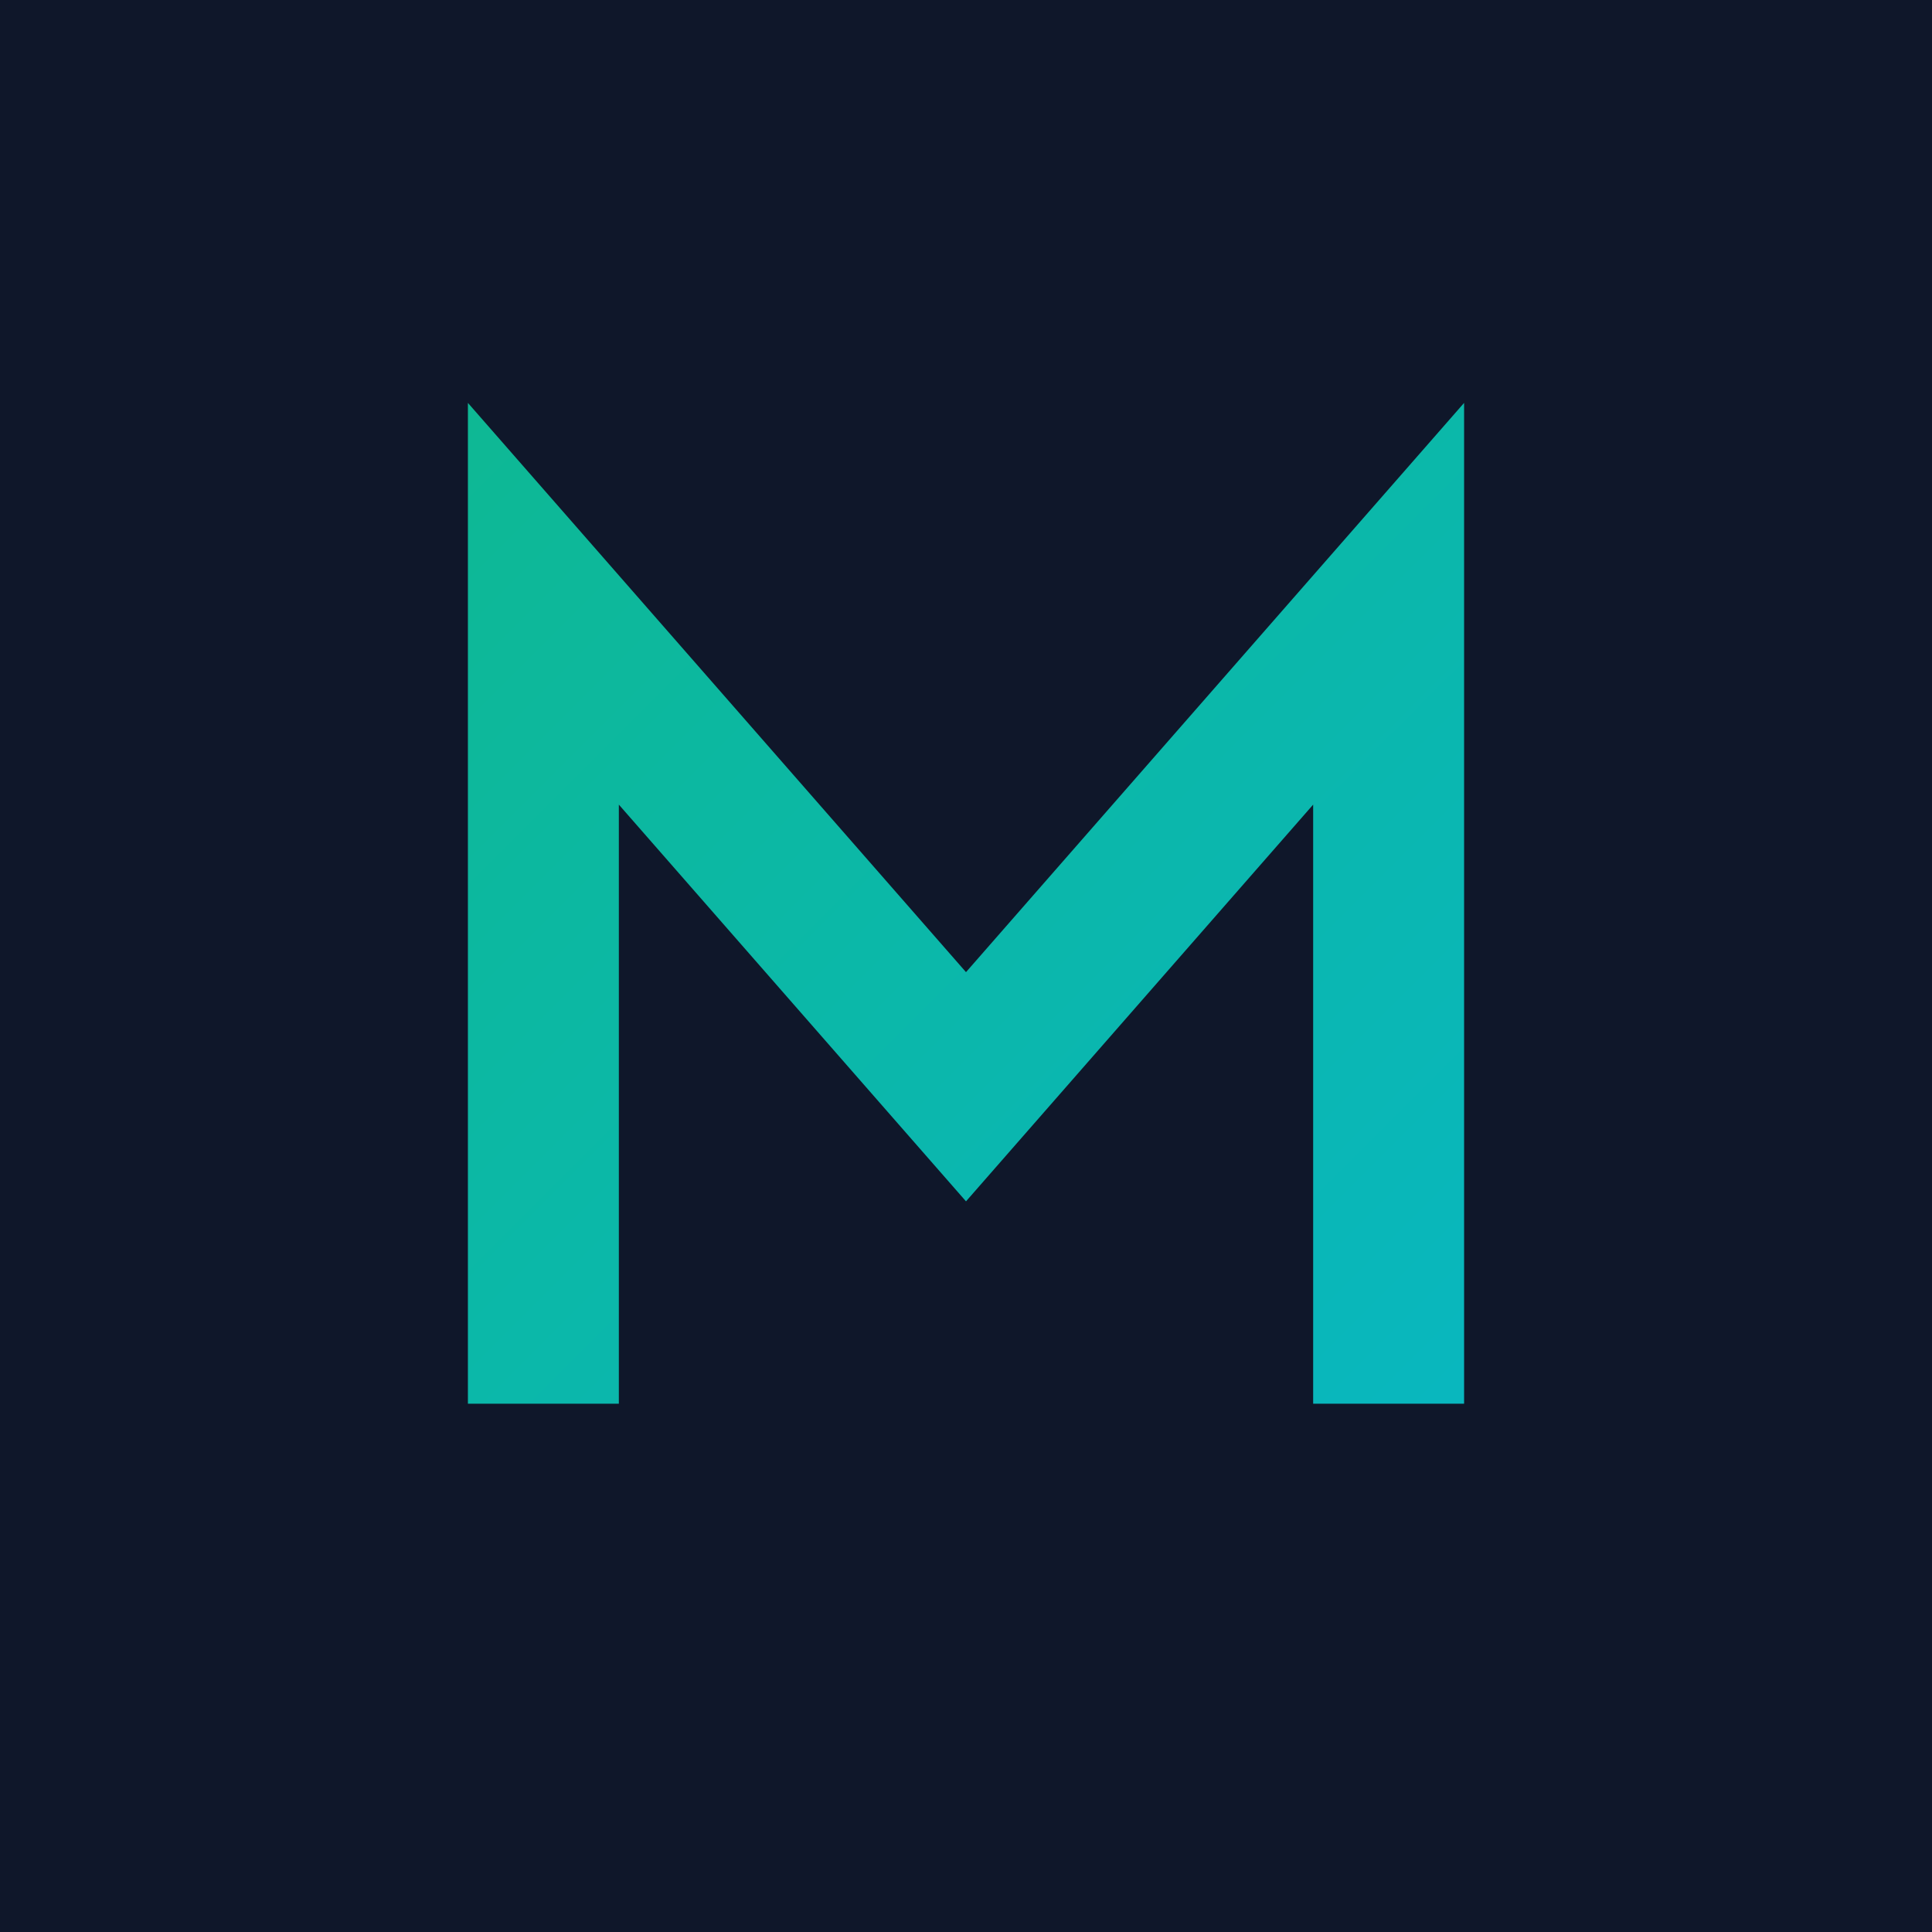
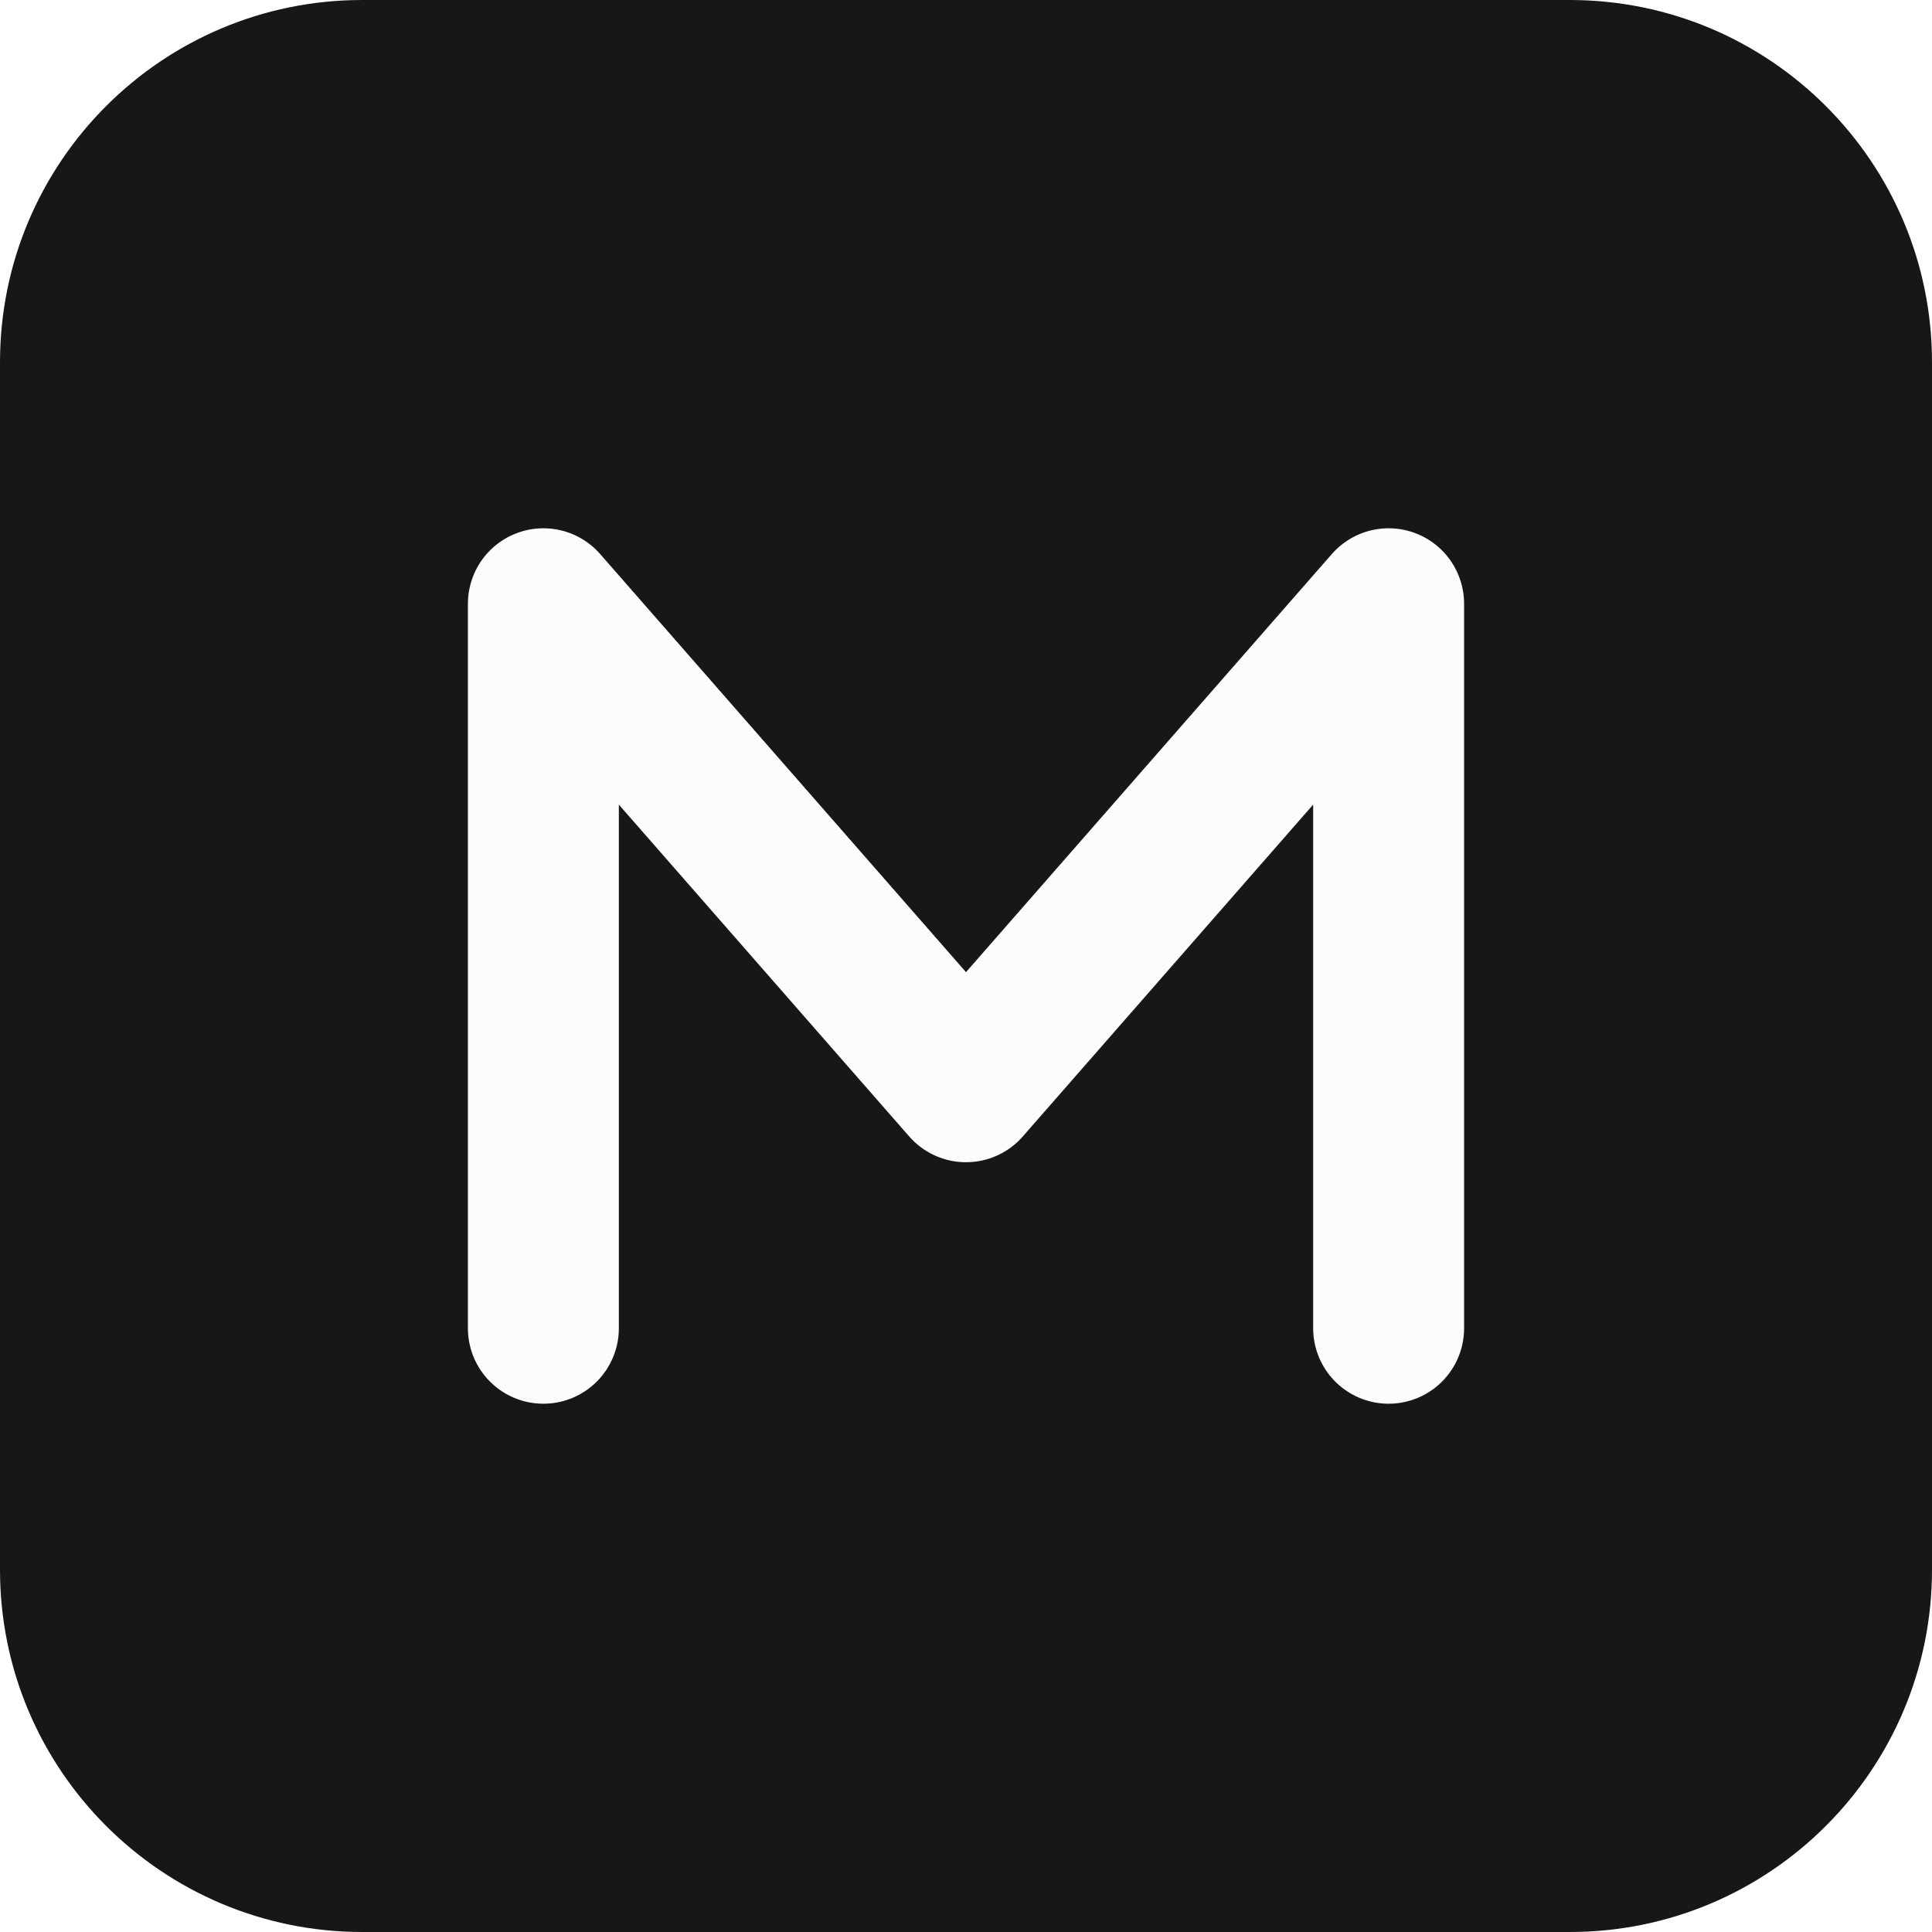
<svg xmlns="http://www.w3.org/2000/svg" viewBox="0 0 32 32" width="32" height="32">
-   <defs>
-     <linearGradient id="g" x1="0" y1="0" x2="32" y2="32" gradientUnits="userSpaceOnUse">
-       <stop offset="0" stop-color="#10b981" />
-       <stop offset="1" stop-color="#06b6d4" />
-     </linearGradient>
-   </defs>
-   <rect width="32" height="32" fill="#0f172a" />
-   <path d="M9 22V10l7 8 7-8v12" fill="none" stroke="url(#g)" stroke-width="2.5" stroke-linecap="square" stroke-linejoin="miter" />
+   <rect width="32" height="32" rx="6" fill="#171717" />
+   <path d="M9 22V10l7 8 7-8v12" fill="none" stroke="#fcfcfc" stroke-width="2.5" stroke-linecap="round" stroke-linejoin="round" />
</svg>
